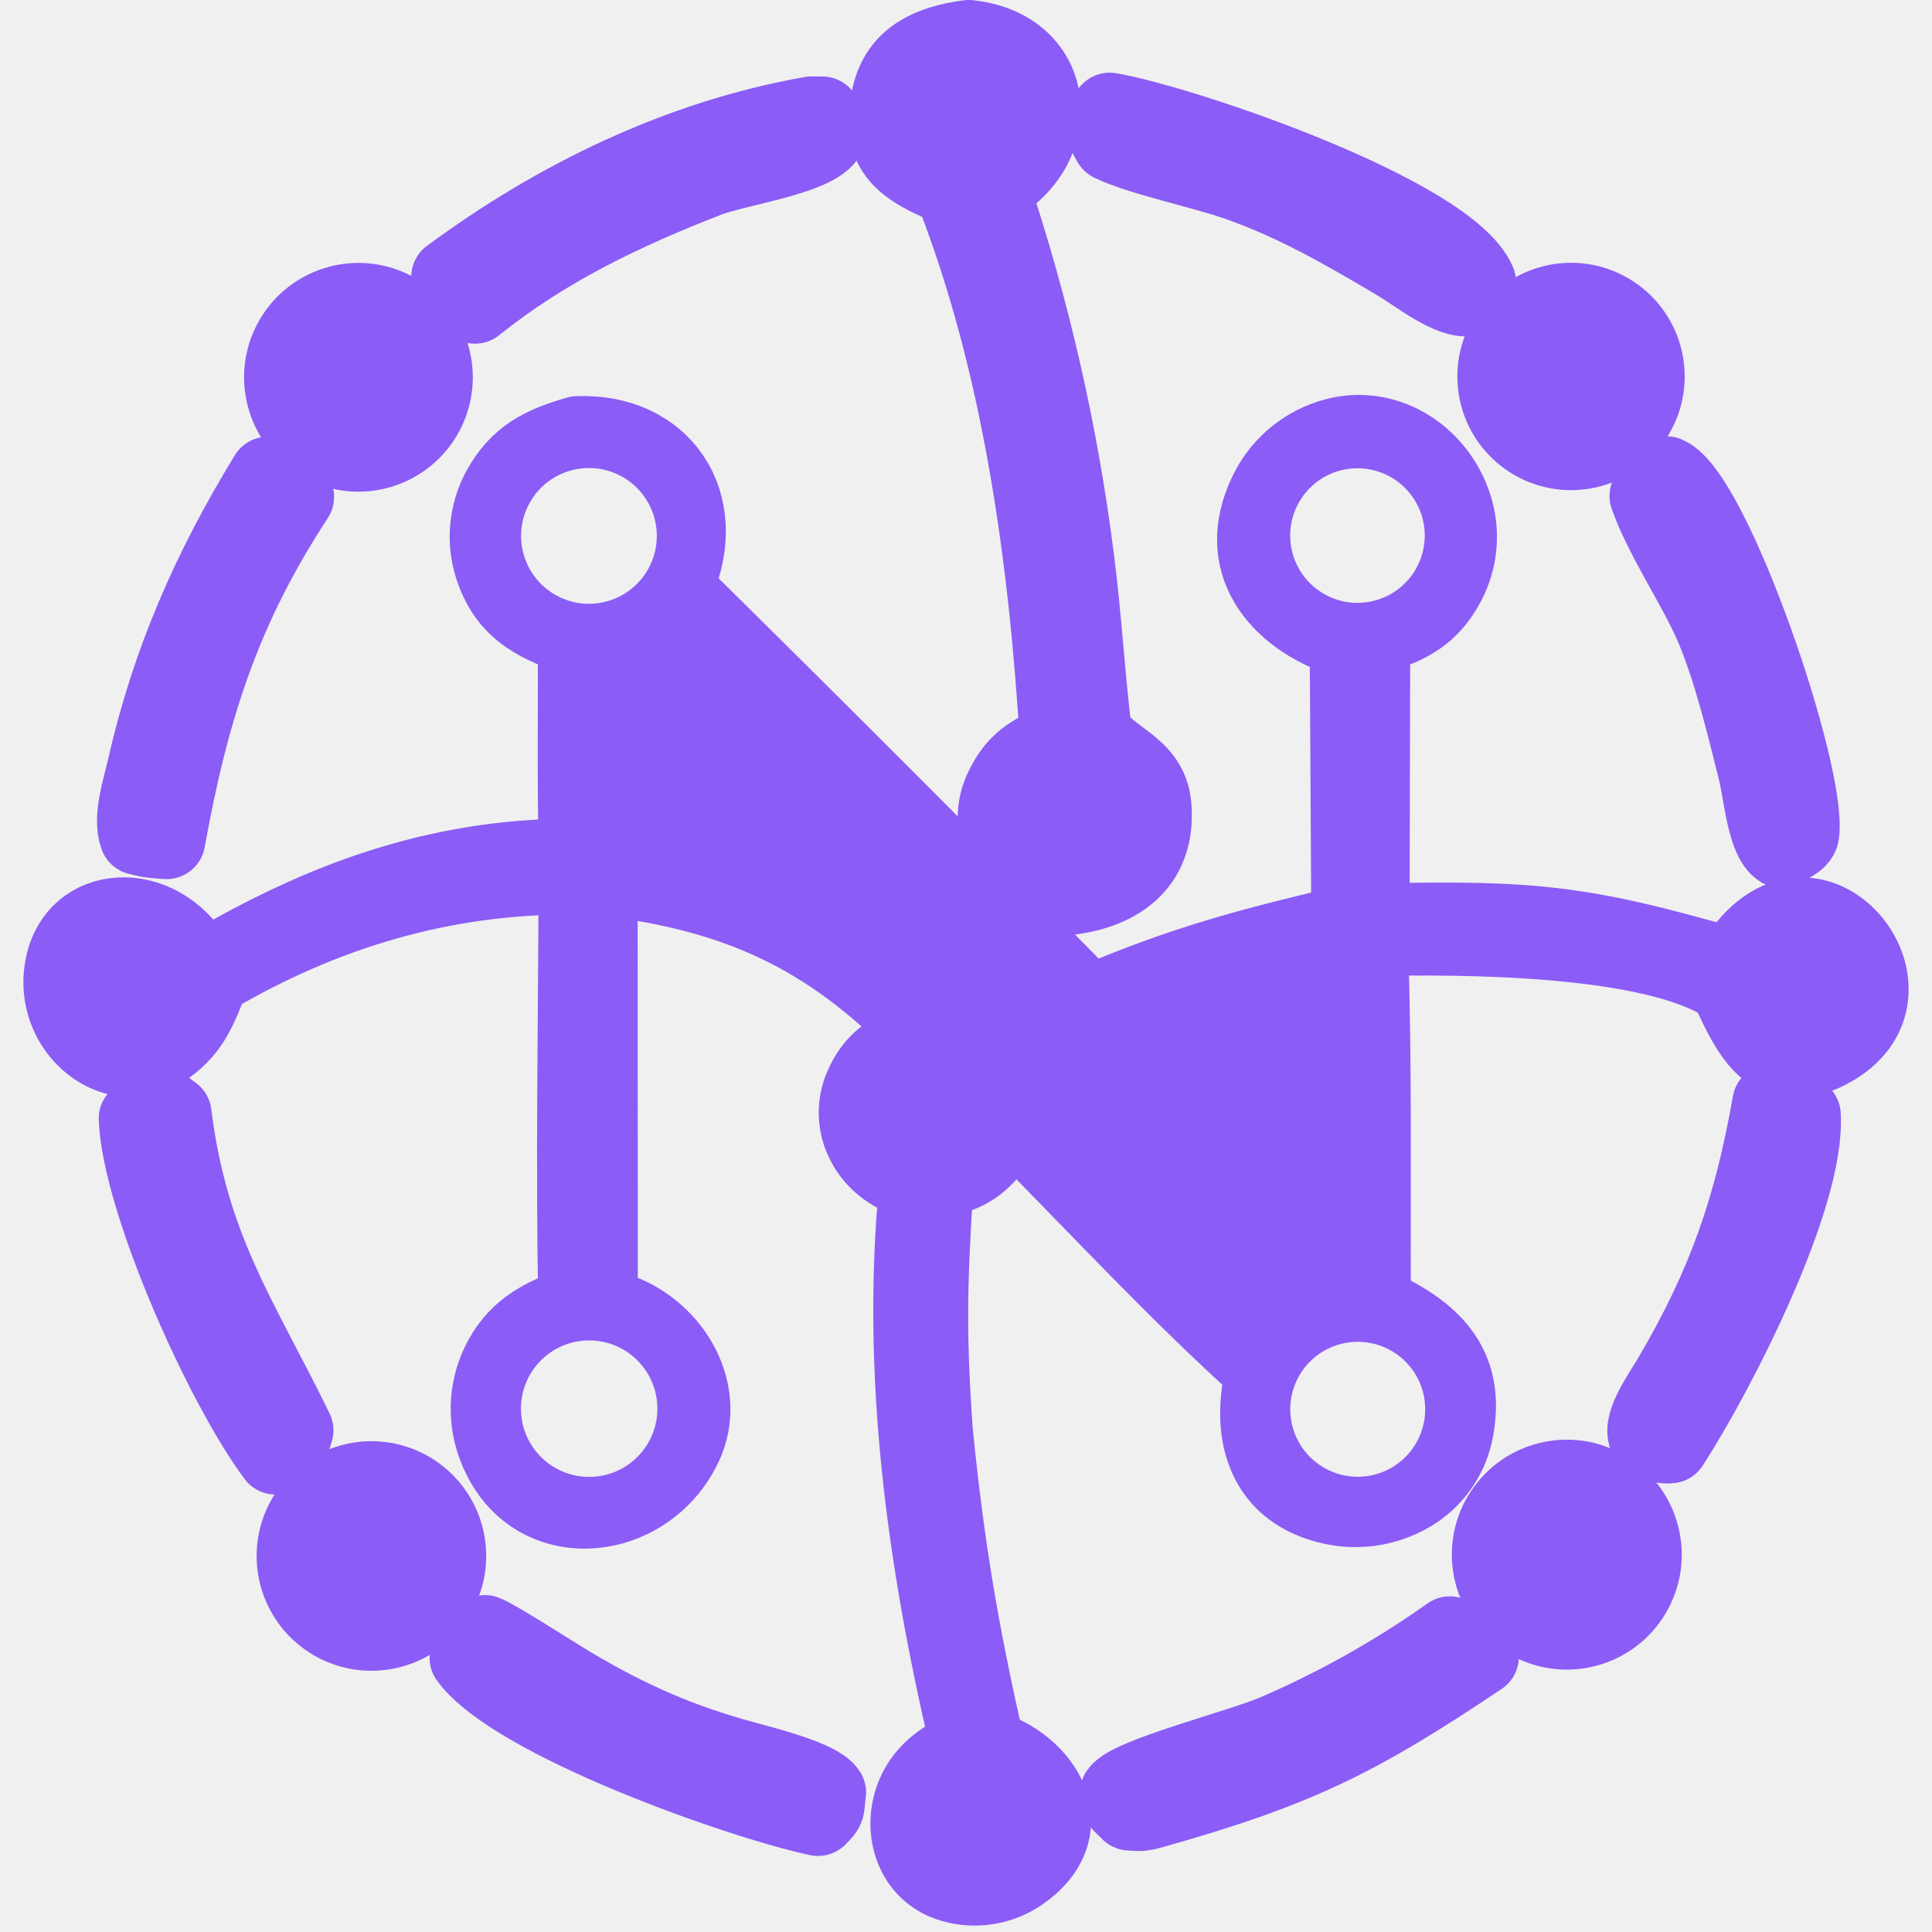
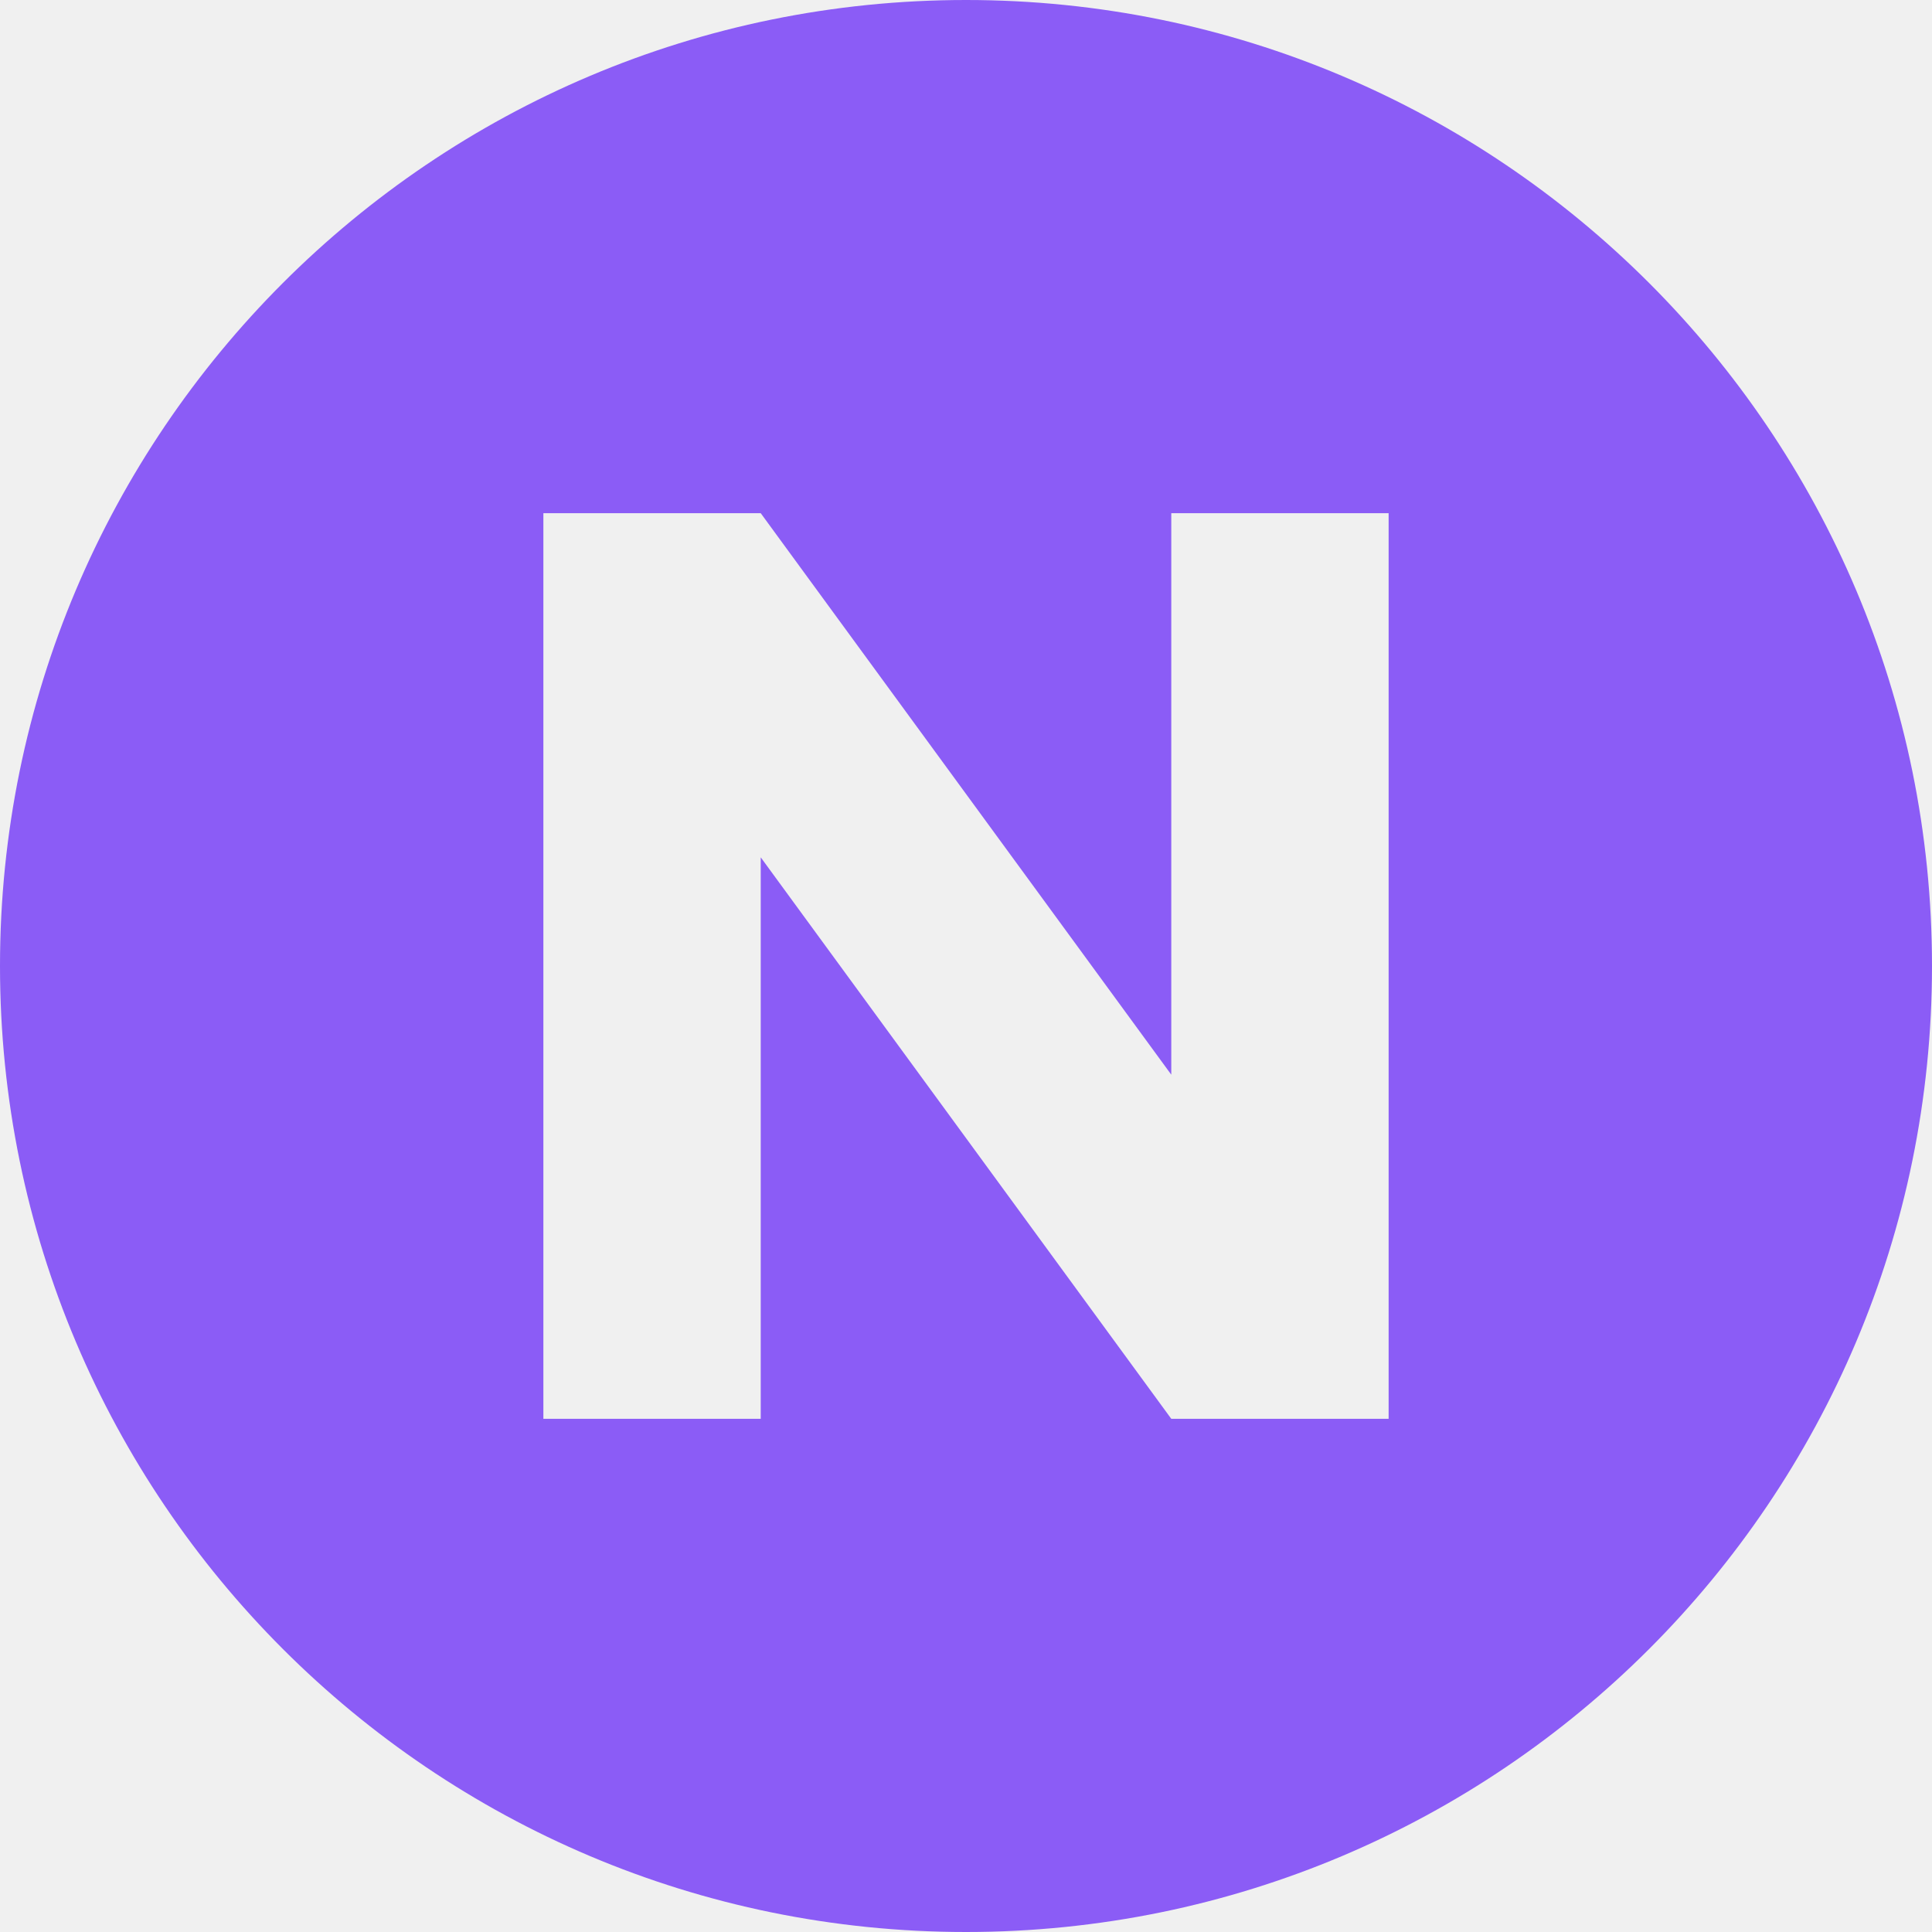
- <svg xmlns="http://www.w3.org/2000/svg" width="299.96" height="299.96" viewBox="203.48 266.12 299.96 299.96">
+ <svg xmlns="http://www.w3.org/2000/svg" width="64" height="64" viewBox="0 0 64 64">
  <defs>
-     <mask id="nfory-holes" maskUnits="userSpaceOnUse" x="183.48" y="246.12" width="339.96" height="339.96">
-       <rect x="183.48" y="246.12" width="339.96" height="339.96" fill="#fff" />
-       <path fill="#000" d="M294.696 474.236C300.525 474.095 305.372 478.692 305.54 484.521C305.709 490.35 301.135 495.219 295.308 495.415C289.442 495.612 284.534 491.001 284.364 485.133C284.195 479.265 288.828 474.378 294.696 474.236Z" />
-       <path fill="#000" d="M292.37 339.095C296.054 338.176 299.948 339.31 302.563 342.064C305.178 344.818 306.109 348.765 305.001 352.398C303.893 356.03 300.917 358.786 297.21 359.611C291.58 360.864 285.989 357.357 284.664 351.743C283.339 346.128 286.774 340.492 292.37 339.095Z" />
-       <path fill="#000" d="M411.474 474.829C415.14 473.81 419.071 474.859 421.742 477.57C424.413 480.281 425.404 484.227 424.33 487.879C423.257 491.53 420.288 494.312 416.575 495.146C411.03 496.39 405.504 492.987 404.12 487.475C402.737 481.962 405.999 476.352 411.474 474.829Z" />
-       <path fill="#000" d="M412.118 339.039C415.824 338.269 419.657 339.566 422.136 342.427C424.615 345.289 425.353 349.268 424.064 352.828C422.775 356.388 419.661 358.972 415.925 359.583C410.316 360.499 405.003 356.764 403.968 351.175C402.932 345.586 406.553 340.194 412.118 339.039Z" />
+     <mask id="nfory-n">
+       <rect width="64" height="64" fill="#fff" />
+       <path fill="#000" d="M18 47V17h7.2l13.6 18.6V17H46v30h-7.2L25.2 28.4V47z" />
    </mask>
  </defs>
-   <path mask="url(#nfory-holes)" fill="#8B5CF6" stroke="#8B5CF6" stroke-width="10" stroke-linejoin="round" stroke-linecap="round" d="M411.828 366.261C400.998 362.68 393.84 353.595 399.335 342.228C401.36 337.986 405.023 334.75 409.482 333.265C418.387 330.237 427.394 335.811 430.133 344.527C431.448 348.689 431.05 353.204 429.027 357.073C426.316 362.244 422.687 364.106 417.425 365.766L417.331 408.273C441.046 407.776 449.087 408.457 471.995 415.08C484.824 394.363 505.949 420.812 487.694 430.108C478.072 435.008 474.276 427.205 471.009 419.885C459.888 412.462 430.44 412.357 417.088 412.67C417.723 430.624 417.454 450.003 417.525 468.068C426.412 472.087 432.323 477.653 430.368 488.216C429.64 492.335 427.274 495.983 423.809 498.327C419.781 501.015 414.832 501.947 410.102 500.909C399.18 498.523 396.311 489.217 398.708 479.301C386.047 467.956 372.86 453.772 360.801 441.581C359.304 441.242 359.317 443.971 357.613 445.858C355.033 448.714 353.051 449.214 349.599 450.408C348.636 465.477 348.457 473.236 349.523 488.354C351.358 506.533 353.522 519.18 357.49 536.724C367.314 540.113 372.495 550.77 362.479 557.695C359.409 559.807 355.606 560.562 351.963 559.783C342.733 557.88 341.136 546.455 347.288 540.402C349.035 538.683 350.66 537.86 352.817 536.718C346.195 508.585 342.19 479.46 344.945 450.523C341.217 449.186 338.222 447.103 336.574 443.407C335.304 440.59 335.273 437.37 336.489 434.529C338.413 429.954 341.424 428.297 345.746 426.692C331.312 411.951 317.554 405.804 297.48 403.319L297.507 468.063C298.302 468.312 299.093 468.577 299.877 468.857C308.98 472.137 314.628 482.301 310.526 490.964C304.287 504.142 285.417 505.893 279.695 491.289C277.926 486.885 278.052 481.946 280.045 477.637C282.61 472.158 286.633 469.909 292.031 467.95C291.661 446.772 292.011 424.37 292.116 403.112C272.348 403.072 254.068 408.547 237.03 418.545C235.254 423.098 234.016 426.447 229.96 429.385C224.613 433.26 218.093 431.339 214.496 426.231C212.445 423.284 211.672 419.634 212.352 416.109C214.361 405.114 228.477 404.181 234.755 414.828L235.142 415.491C253.116 404.903 271.036 398.318 292.129 398.207C291.854 387.676 292.022 376.396 291.997 365.808C285.738 363.682 281.238 361.125 279.076 354.419C277.727 350.202 278.147 345.618 280.239 341.715C283.211 336.204 287.282 334.259 292.971 332.633C307.139 332.011 315.07 344.1 309.248 357.202C330.606 378.269 351.814 399.487 372.87 420.856C387 414.849 397.317 412.114 412.068 408.646L411.828 366.261Z" />
-   <path fill="#8B5CF6" stroke="#8B5CF6" stroke-width="12" stroke-linejoin="round" stroke-linecap="round" d="M353.894 272.121C367.899 273.61 368.971 289.175 357.295 295.28C363.617 314.112 368.045 333.528 370.511 353.239C371.636 361.999 372.122 370.971 373.191 379.708C375.502 384.081 381.931 384.892 382.46 391.23C383.235 400.495 376.812 404.655 368.5 405.388L367.995 405.195C363.958 403.61 360.608 401.33 358.926 397.137C357.833 394.418 357.914 391.367 359.151 388.71C361.087 384.479 363.723 382.878 367.832 381.336C366.124 352.694 361.997 322.514 351.516 295.727C351.029 294.481 341.865 292.783 341.407 286.471C340.733 277.169 345.206 273.25 353.894 272.121Z" />
-   <path fill="#8B5CF6" stroke="#8B5CF6" stroke-width="12" stroke-linejoin="round" stroke-linecap="round" d="M443.802 496.014C450.132 494.393 456.579 498.205 458.211 504.533C459.844 510.861 456.045 517.316 449.721 518.961C443.38 520.609 436.905 516.798 435.268 510.453C433.632 504.108 437.455 497.639 443.802 496.014Z" />
-   <path fill="#8B5CF6" stroke="#8B5CF6" stroke-width="12" stroke-linejoin="round" stroke-linecap="round" d="M259.523 495.99C265.86 495.112 271.746 499.437 272.804 505.748C273.862 512.059 269.707 518.067 263.429 519.304C259.207 520.135 254.865 518.607 252.096 515.312C249.326 512.017 248.565 507.477 250.11 503.46C251.654 499.442 255.259 496.581 259.523 495.99Z" />
-   <path fill="#8B5CF6" stroke="#8B5CF6" stroke-width="12" stroke-linejoin="round" stroke-linecap="round" d="M255.639 313.474C261.827 311.548 268.406 314.996 270.346 321.181C272.285 327.366 268.854 333.954 262.674 335.908C256.474 337.869 249.861 334.423 247.915 328.218C245.969 322.012 249.43 315.406 255.639 313.474Z" />
-   <path fill="#8B5CF6" stroke="#8B5CF6" stroke-width="12" stroke-linejoin="round" stroke-linecap="round" d="M444.454 313.3C450.674 311.676 457.033 315.399 458.662 321.618C460.291 327.837 456.575 334.2 450.358 335.836C444.133 337.473 437.761 333.75 436.129 327.523C434.498 321.295 438.226 314.925 444.454 313.3Z" />
-   <path fill="#8B5CF6" stroke="#8B5CF6" stroke-width="12" stroke-linejoin="round" stroke-linecap="round" d="M329.489 283.985L331.161 284.002C332.178 285.484 331.868 284.984 331.964 287.037C330.24 290.455 317.88 292.056 313.187 293.89C300.154 298.981 288.19 304.692 277.215 313.483L273.328 309.129C289.892 296.866 309.11 287.559 329.489 283.985Z" />
-   <path fill="#8B5CF6" stroke="#8B5CF6" stroke-width="12" stroke-linejoin="round" stroke-linecap="round" d="M375.779 283.402C387.477 285.443 428.29 299.405 432.844 309.892L431.864 312.246C429.003 313.097 423.538 308.687 420.531 306.905C412.255 301.999 404.892 297.706 395.801 294.471C390.328 292.523 380.462 290.501 375.983 288.299C374.792 286.434 375.356 286.088 375.779 283.402Z" />
-   <path fill="#8B5CF6" stroke="#8B5CF6" stroke-width="12" stroke-linejoin="round" stroke-linecap="round" d="M278.779 519.771C280.403 520.352 290.025 526.545 292.155 527.806C301.33 533.239 309.155 536.664 319.49 539.451C322.379 540.231 330.696 542.34 331.949 544.438C331.56 547.16 332.056 546.68 330.482 548.273C317.865 545.57 283.203 533.183 276.177 523.515C276.298 521.944 277.492 521.181 278.779 519.771Z" />
-   <path fill="#8B5CF6" stroke="#8B5CF6" stroke-width="12" stroke-linejoin="round" stroke-linecap="round" d="M462.227 339.858C469.399 342.897 484.297 386.463 483.032 395.568C482.871 396.73 480.905 397.437 479.979 397.939C477.572 396.44 477.043 389.117 476.211 385.819C474.389 378.589 472.202 369.362 469.189 362.663C466.47 356.621 461.54 349.318 459.372 343.135C459.806 341.121 460.233 341.362 462.227 339.858Z" />
-   <path fill="#8B5CF6" stroke="#8B5CF6" stroke-width="12" stroke-linejoin="round" stroke-linecap="round" d="M428.584 519.962C430.159 520.287 431.989 522.203 433.296 523.347C413.97 536.322 404.481 540.952 381.658 547.33C380.408 547.602 380.119 547.513 378.862 547.432C377.163 545.665 377.342 546.381 377.191 544.394C378.998 541.825 396.302 537.413 401.454 535.192C411.004 531.076 420.097 525.972 428.584 519.962Z" />
-   <path fill="#8B5CF6" stroke="#8B5CF6" stroke-width="12" stroke-linejoin="round" stroke-linecap="round" d="M245.068 339.915L249.345 343.286C237.94 360.662 233.021 376.32 229.35 396.61C227.426 396.494 226.761 396.447 224.903 395.963C223.833 393.069 225.4 388.479 226.081 385.465C229.84 368.837 236.201 354.41 245.068 339.915Z" />
-   <path fill="#8B5CF6" stroke="#8B5CF6" stroke-width="12" stroke-linejoin="round" stroke-linecap="round" d="M228.735 438.226C229.602 438.362 229.499 438.48 230.325 439.068C232.976 460.185 240.808 470.837 249.249 488.191C248.74 490.331 248.037 490.443 246.266 492.164C238.103 481.228 225.355 452.708 224.804 439.795C225.713 438.509 226.814 438.661 228.735 438.226Z" />
-   <path fill="#8B5CF6" stroke="#8B5CF6" stroke-width="12" stroke-linejoin="round" stroke-linecap="round" d="M478.443 437.336C480.616 437.9 481.93 437.831 483.275 439.239C484.037 451.899 470.034 479.257 462.8 490.419C461.274 490.606 460.546 489.951 459.191 489.164C458.246 486.98 461.61 482.347 462.988 480.004C471.503 465.521 475.569 453.672 478.443 437.336Z" />
+   <circle cx="32" cy="32" r="32" fill="#8B5CF6" mask="url(#nfory-n)" />
</svg>
